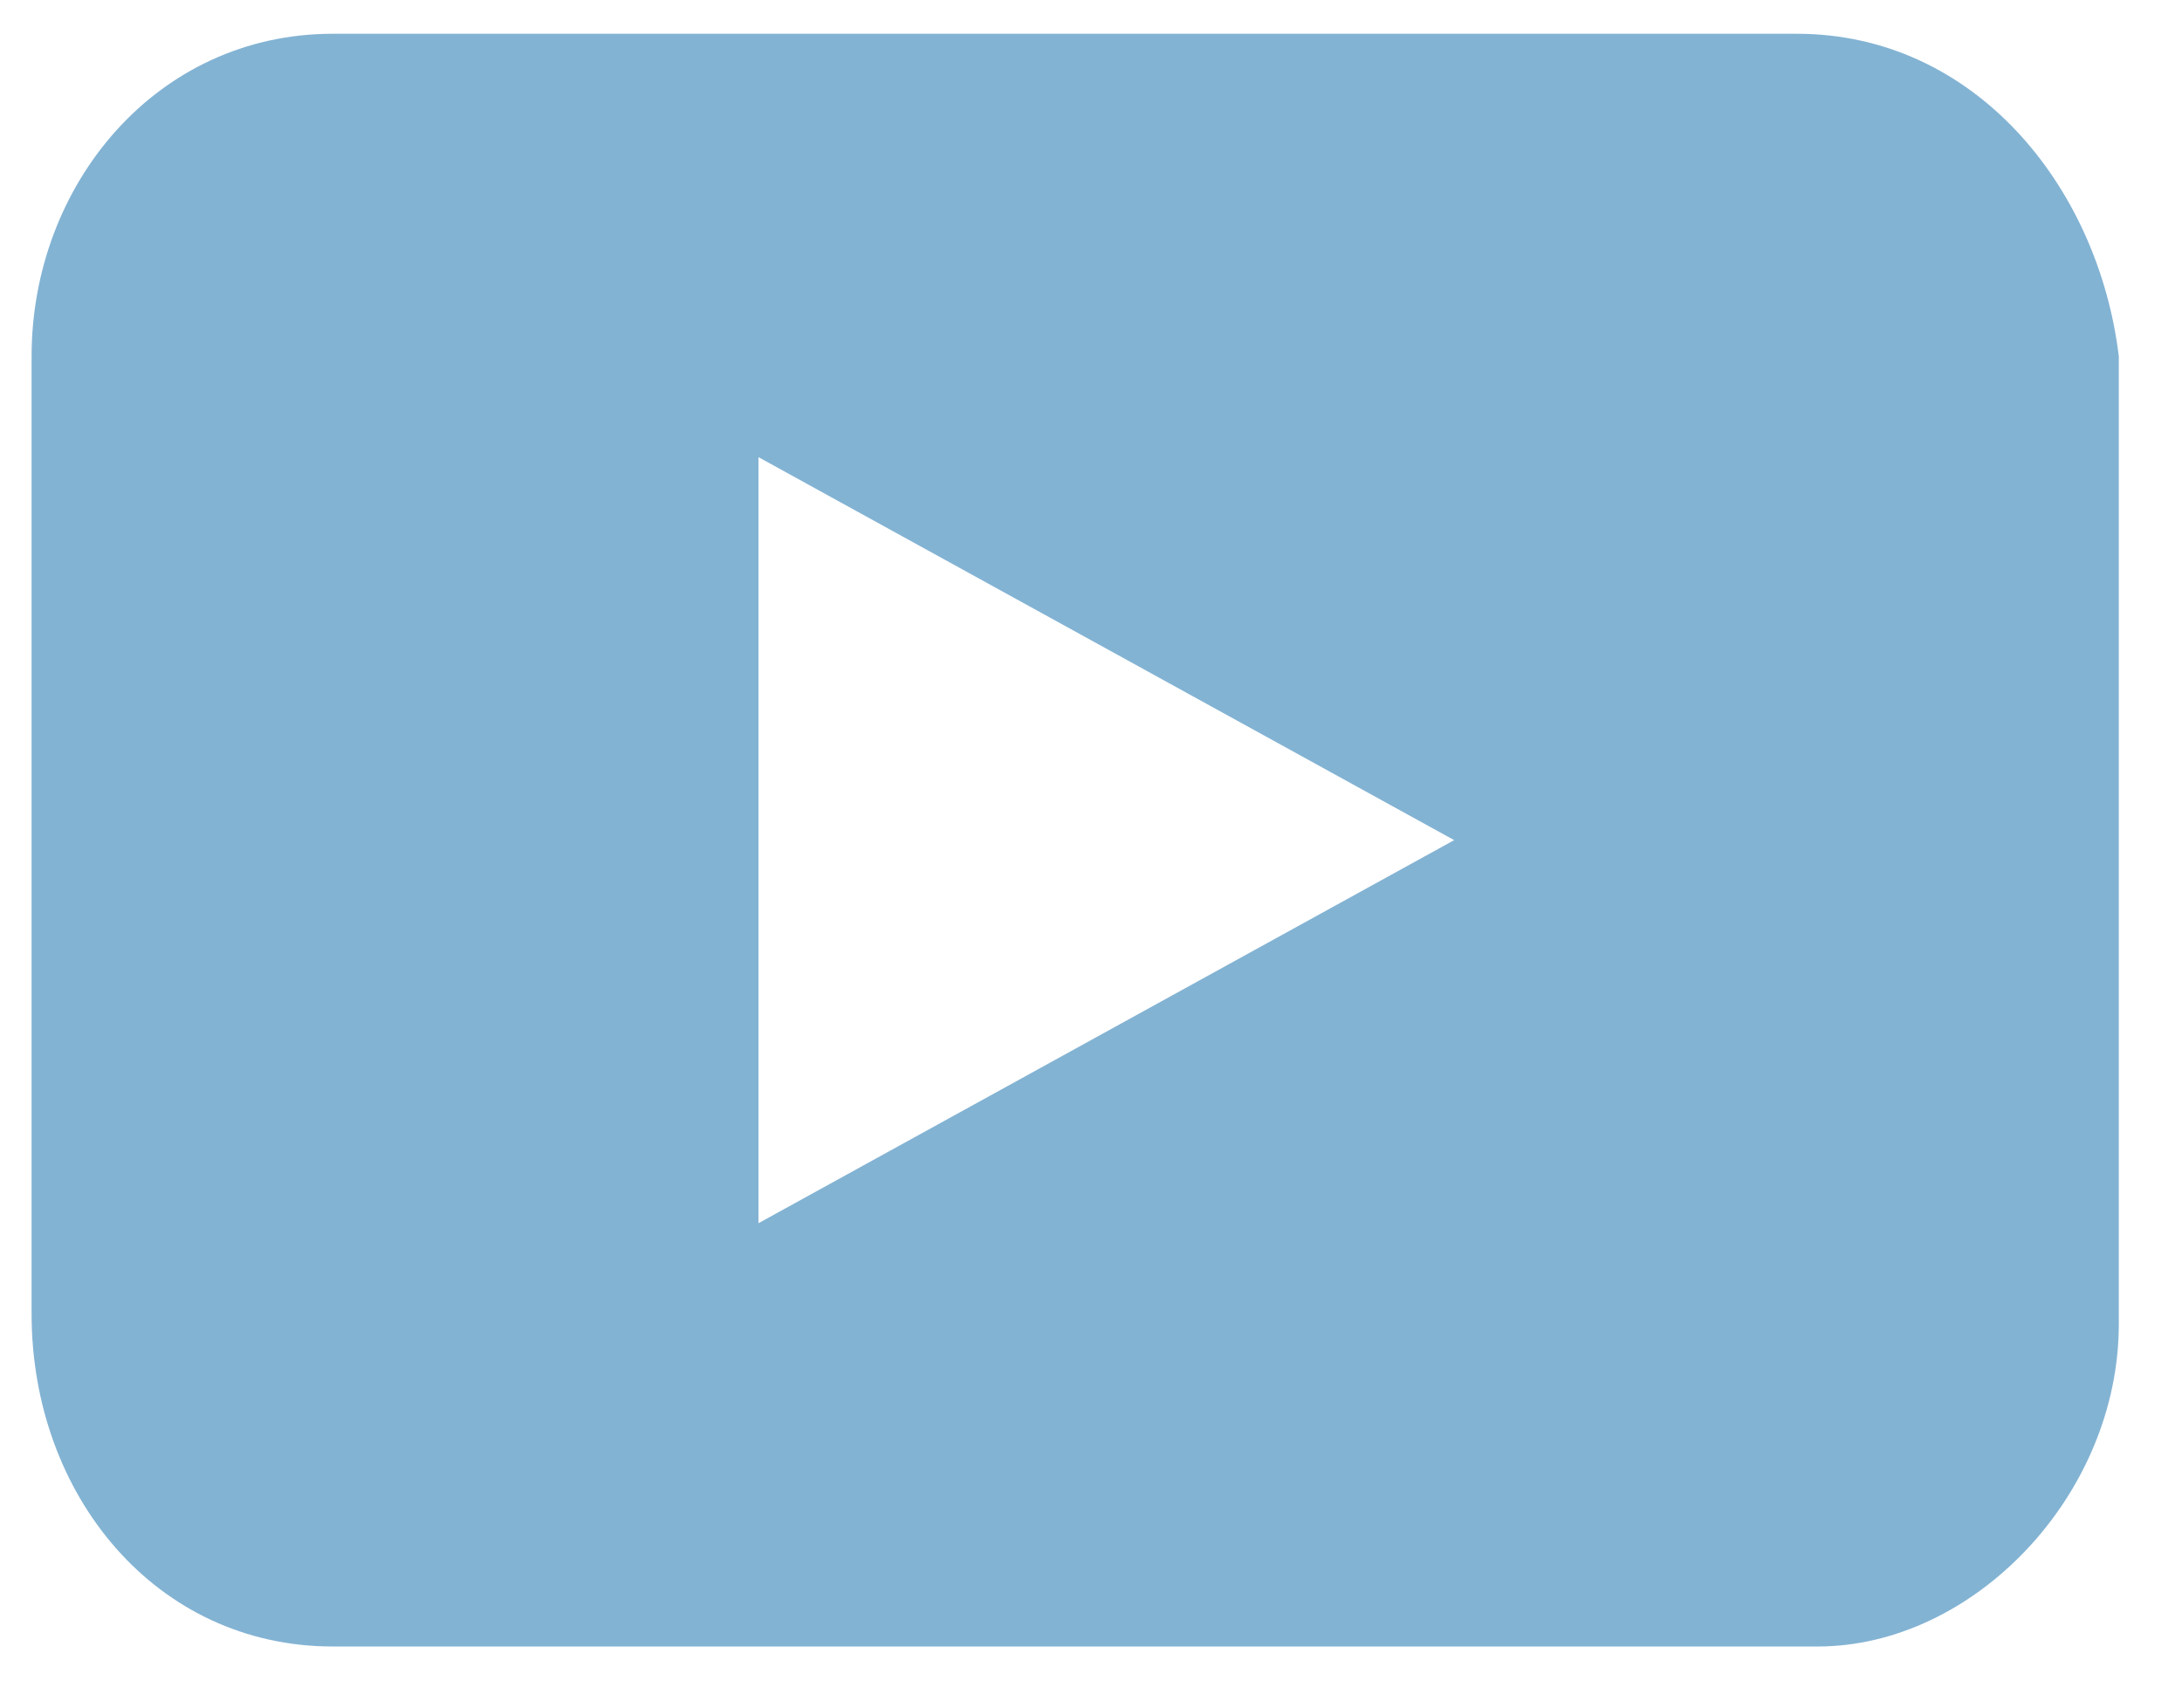
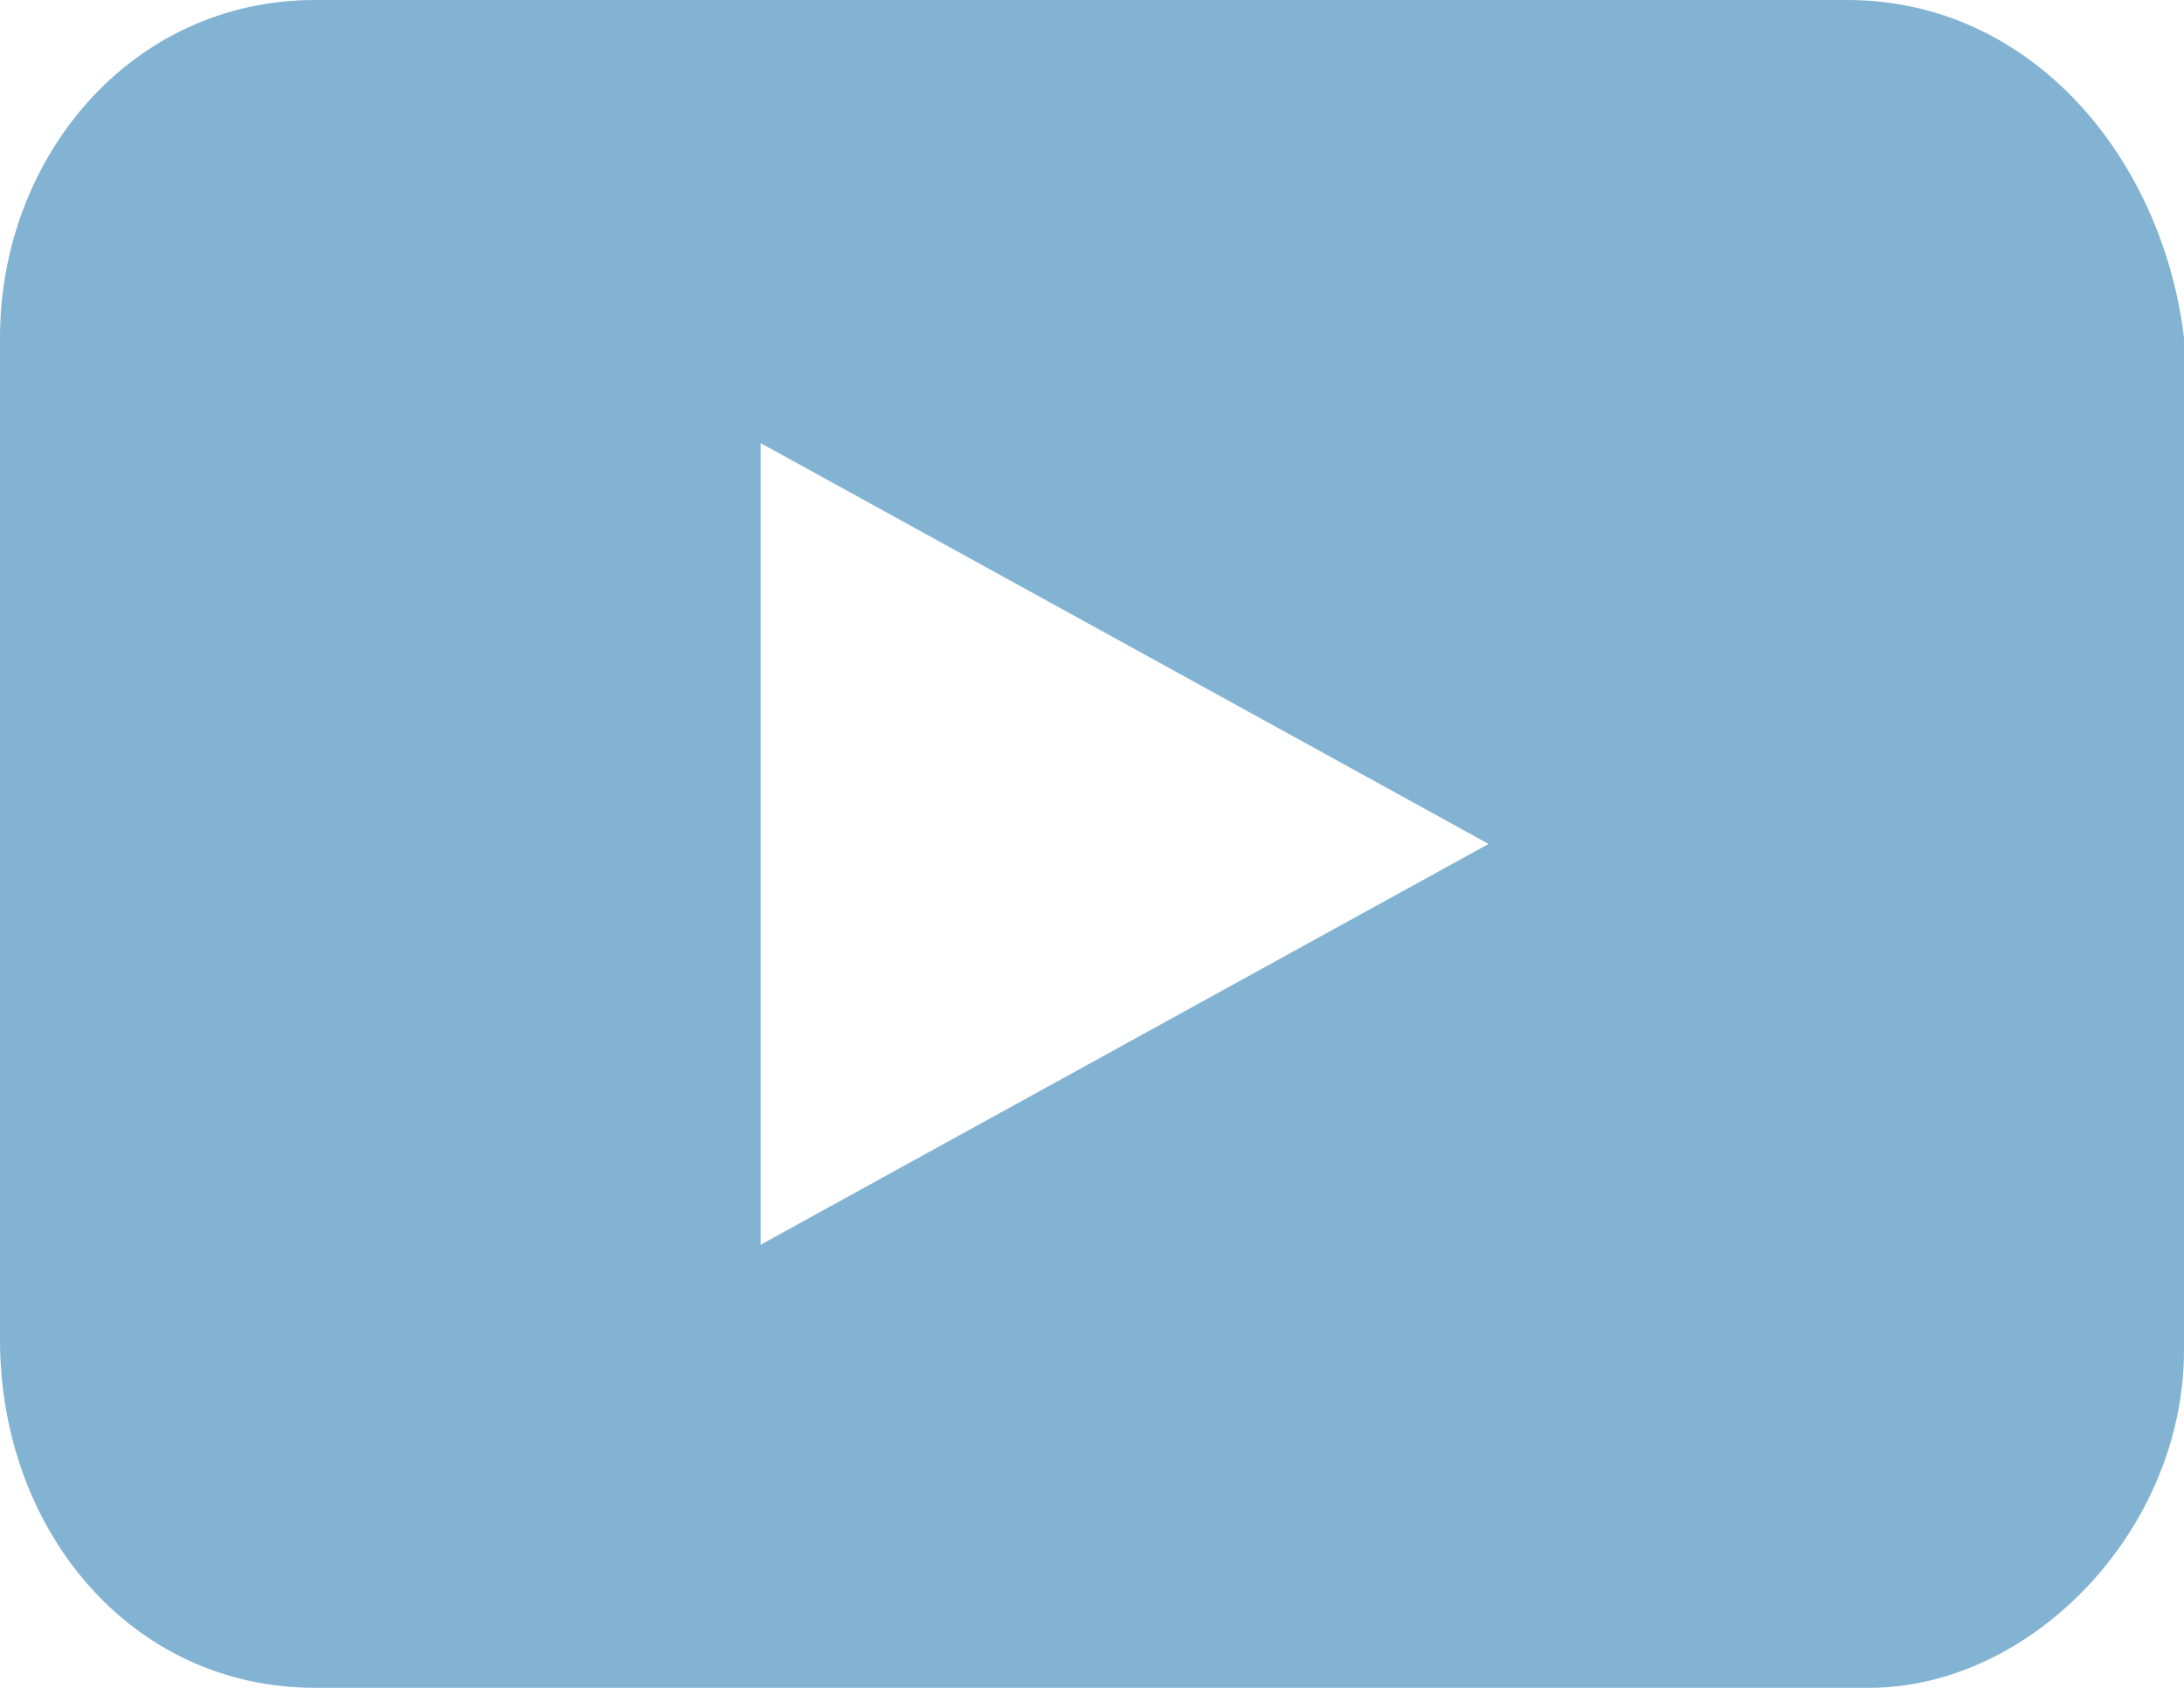
- <svg xmlns="http://www.w3.org/2000/svg" width="23" height="18" fill="none">
-   <path d="M18.94.356H3.507C1.647.356.333 1.95.333 3.756V13.85c0 1.913 1.314 3.506 3.174 3.506H19.16c1.642 0 3.174-1.593 3.174-3.4v-10.2c-.219-1.806-1.532-3.4-3.393-3.4ZM7.995 12.894V4.819l7.333 4.037-7.333 4.038Z" fill="#83B3D3" />
+ <svg xmlns="http://www.w3.org/2000/svg" width="22" height="17" viewBox="0 0 22 17" fill="none">
+   <path d="M18.607 0H3.174C1.313 0 0 1.594 0 3.4V13.494C0 15.406 1.313 17 3.174 17H18.826C20.468 17 22 15.406 22 13.6V3.4C21.781 1.594 20.468 0 18.607 0ZM7.662 12.537V4.463L14.995 8.5L7.662 12.537Z" fill="#83B3D3" />
</svg>
